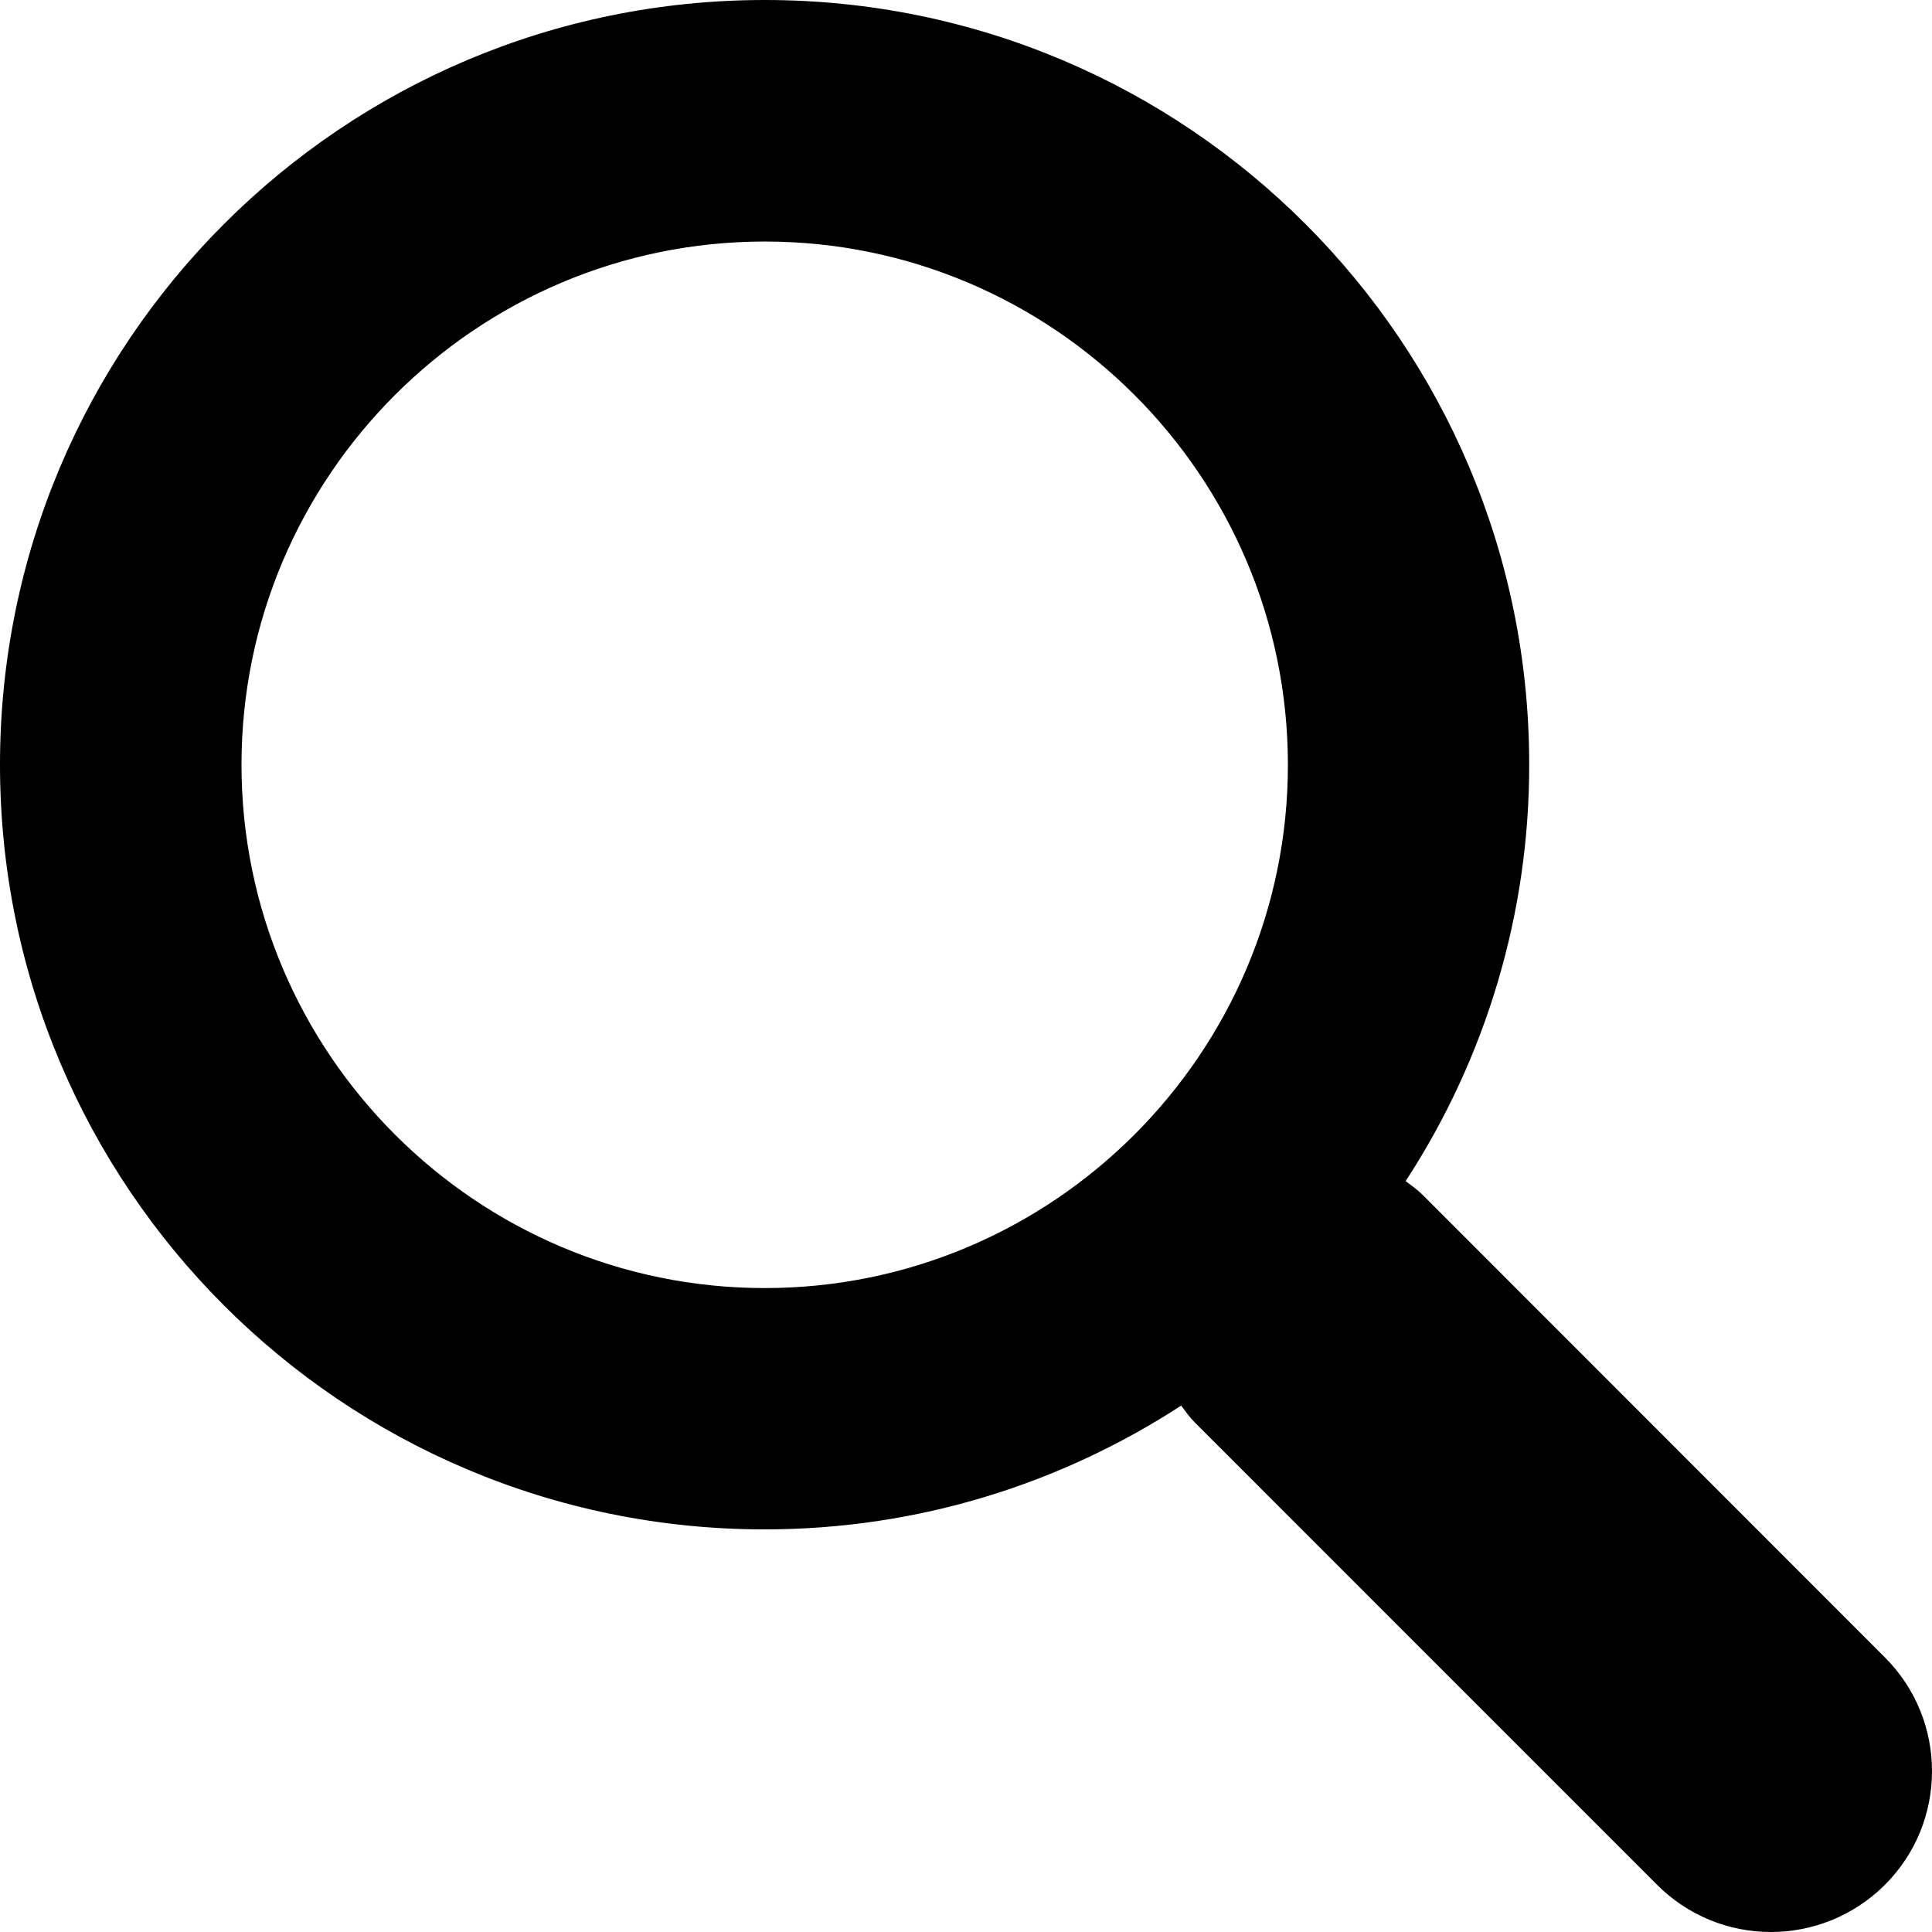
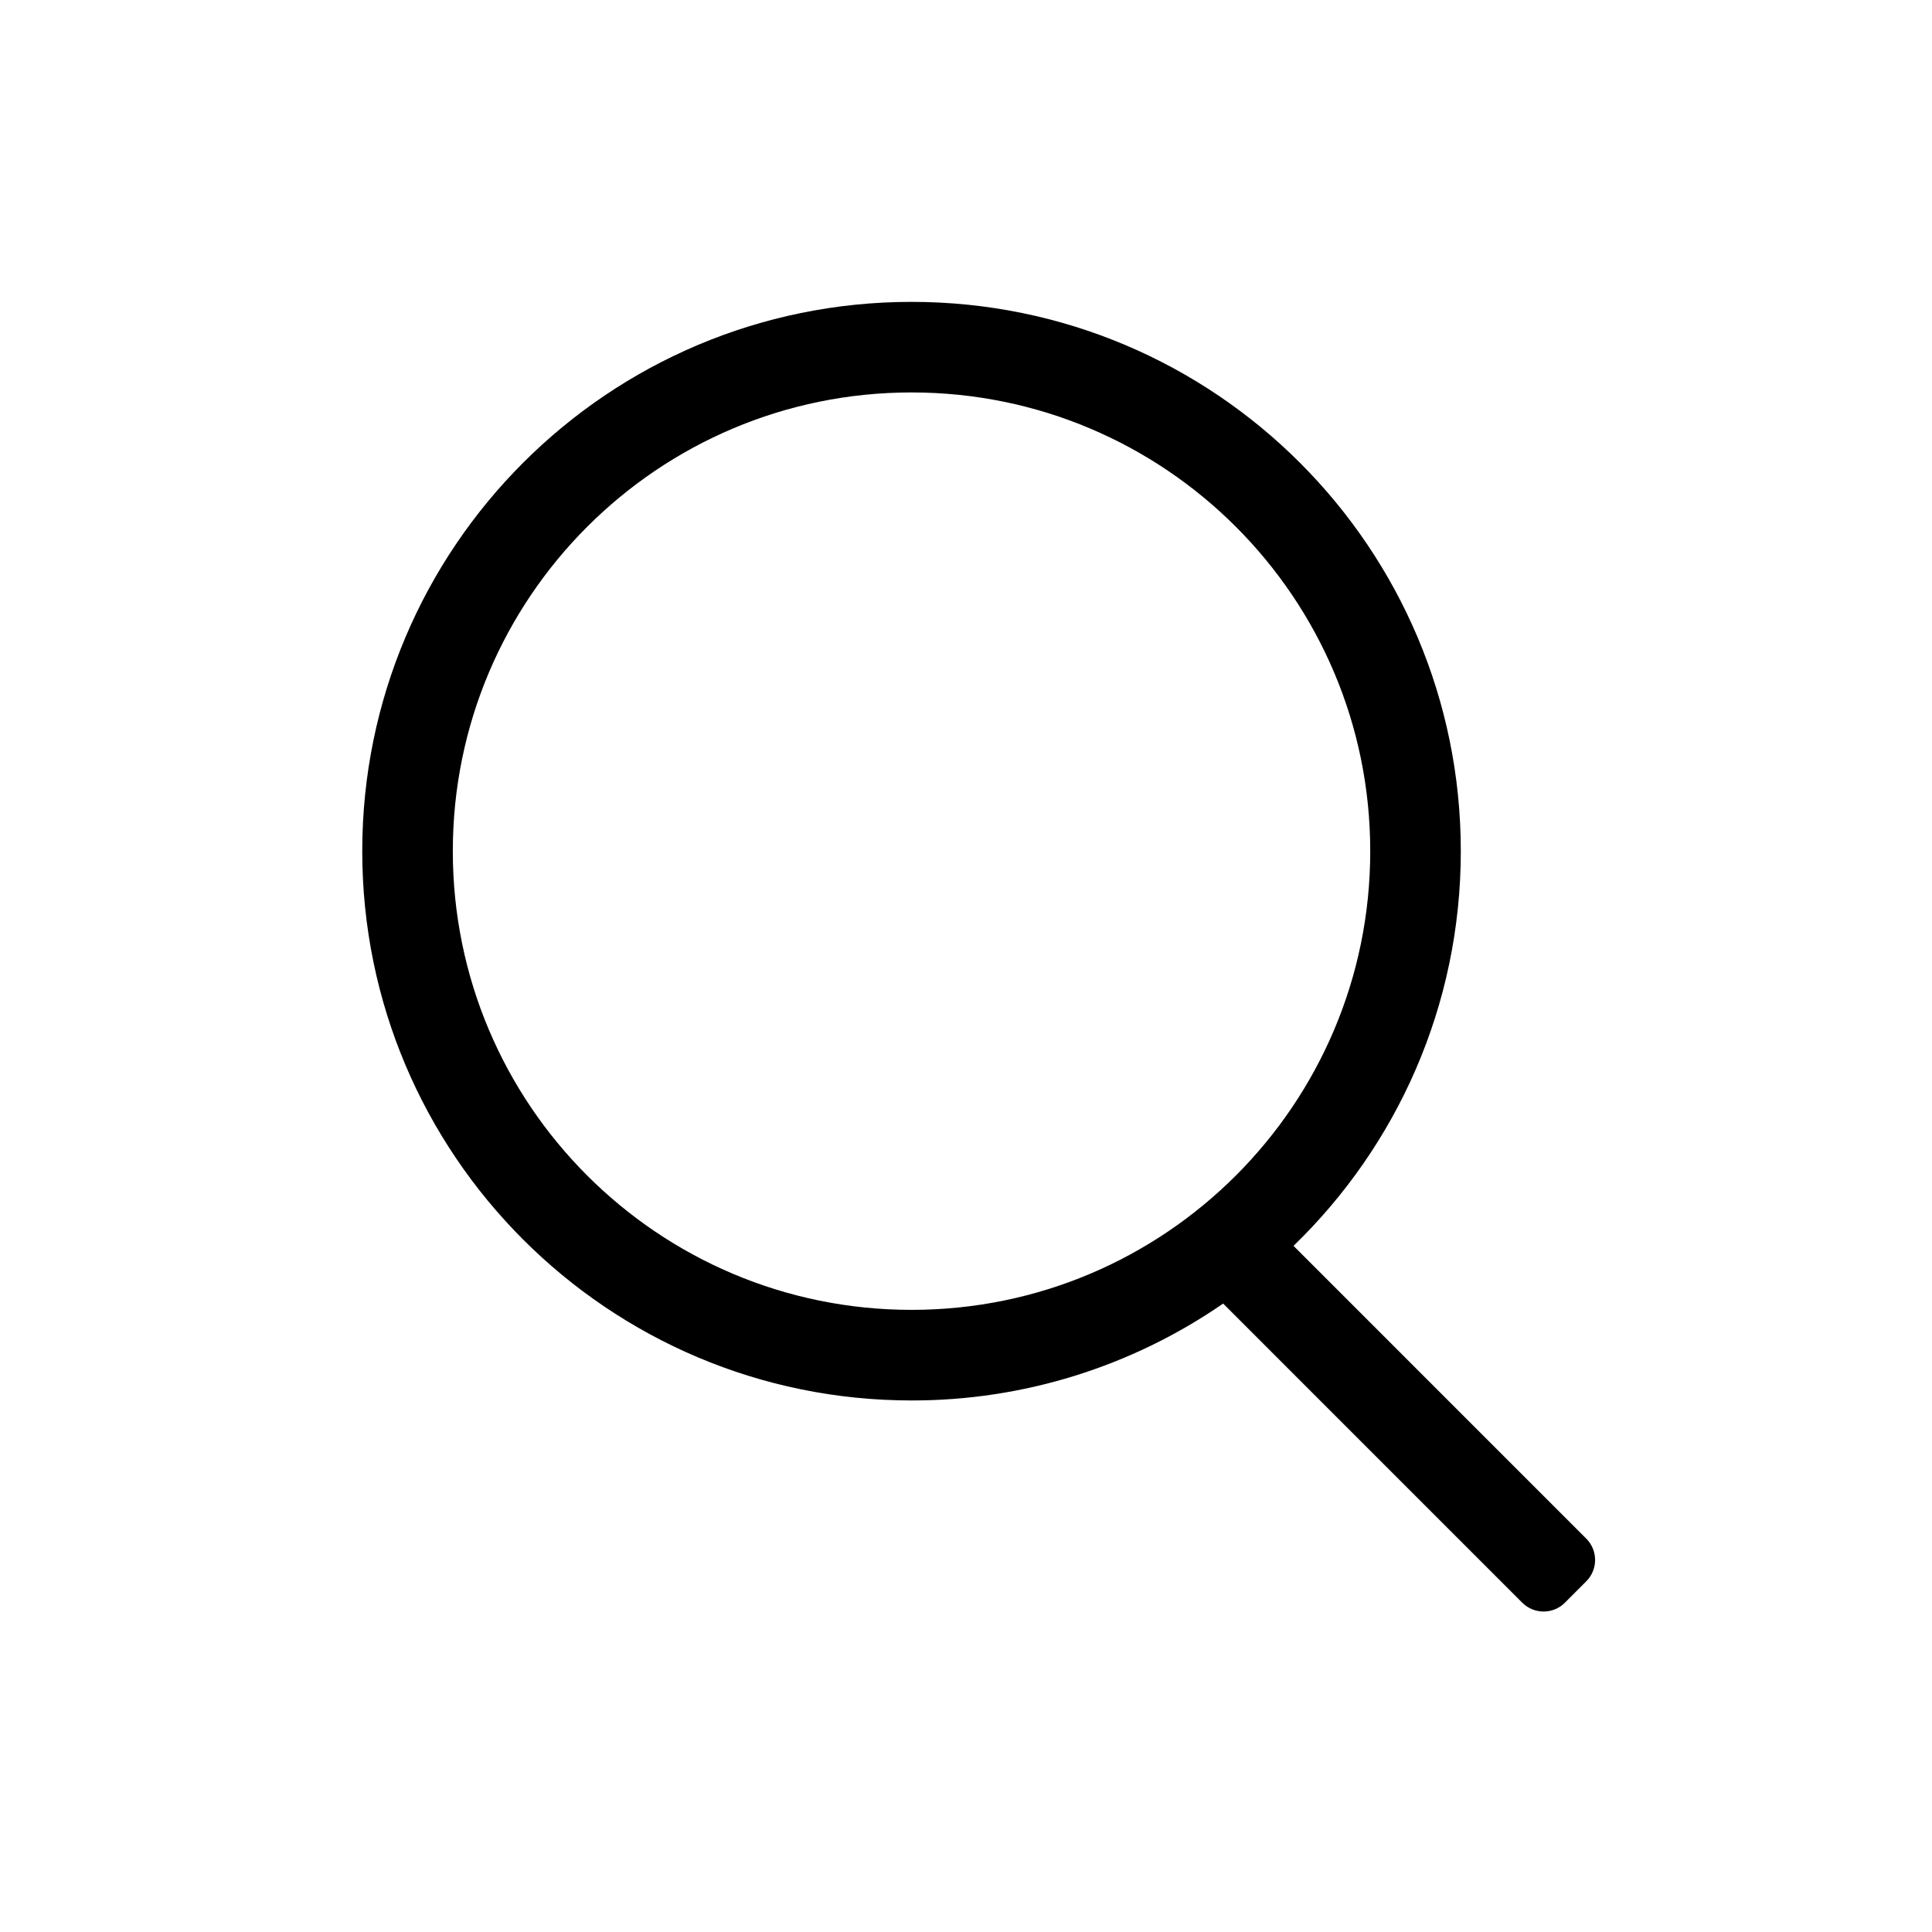
- <svg xmlns="http://www.w3.org/2000/svg" width="128" height="128">
-   <path d="M124.884 109.812L94.256 79.166c-.357-.357-.757-.629-1.129-.914a50.366 50.366 0 0 0 8.186-27.59C101.327 22.689 78.656 0 50.67 0 22.685 0 0 22.688 0 50.663c0 27.989 22.685 50.663 50.656 50.663 10.186 0 19.643-3.03 27.6-8.201.286.385.557.771.9 1.114l30.628 30.632a10.633 10.633 0 0 0 7.543 3.129c2.728 0 5.457-1.043 7.543-3.115 4.171-4.157 4.171-10.915.014-15.073M50.671 85.338C31.557 85.338 16 69.78 16 50.663c0-19.102 15.557-34.661 34.67-34.661 19.115 0 34.657 15.559 34.657 34.675 0 19.102-15.557 34.661-34.656 34.661" />
+ <svg xmlns="http://www.w3.org/2000/svg" t="1649316374682" class="icon" viewBox="0 0 1024 1024" version="1.1" p-id="12333" width="128" height="128">
+   <defs>
+     <style type="text/css" />
+   </defs>
+   <path d="M685.6 660.336l155.152 155.168a16 16 0 0 1 0 22.624l-11.312 11.328a16 16 0 0 1-22.624 0l-158.528-158.544a289.792 289.792 0 0 1-165.152 51.36C322.336 742.256 192 611.904 192 451.12 192 290.336 322.336 160 483.136 160c160.784 0 291.12 130.336 291.12 291.136 0 82.112-33.984 156.272-88.672 209.2z m-202.464 33.92c134.272 0 243.12-108.848 243.12-243.12C726.256 316.848 617.408 208 483.136 208 348.848 208 240 316.848 240 451.136c0 134.272 108.848 243.12 243.136 243.12z" p-id="12334" />
</svg>
